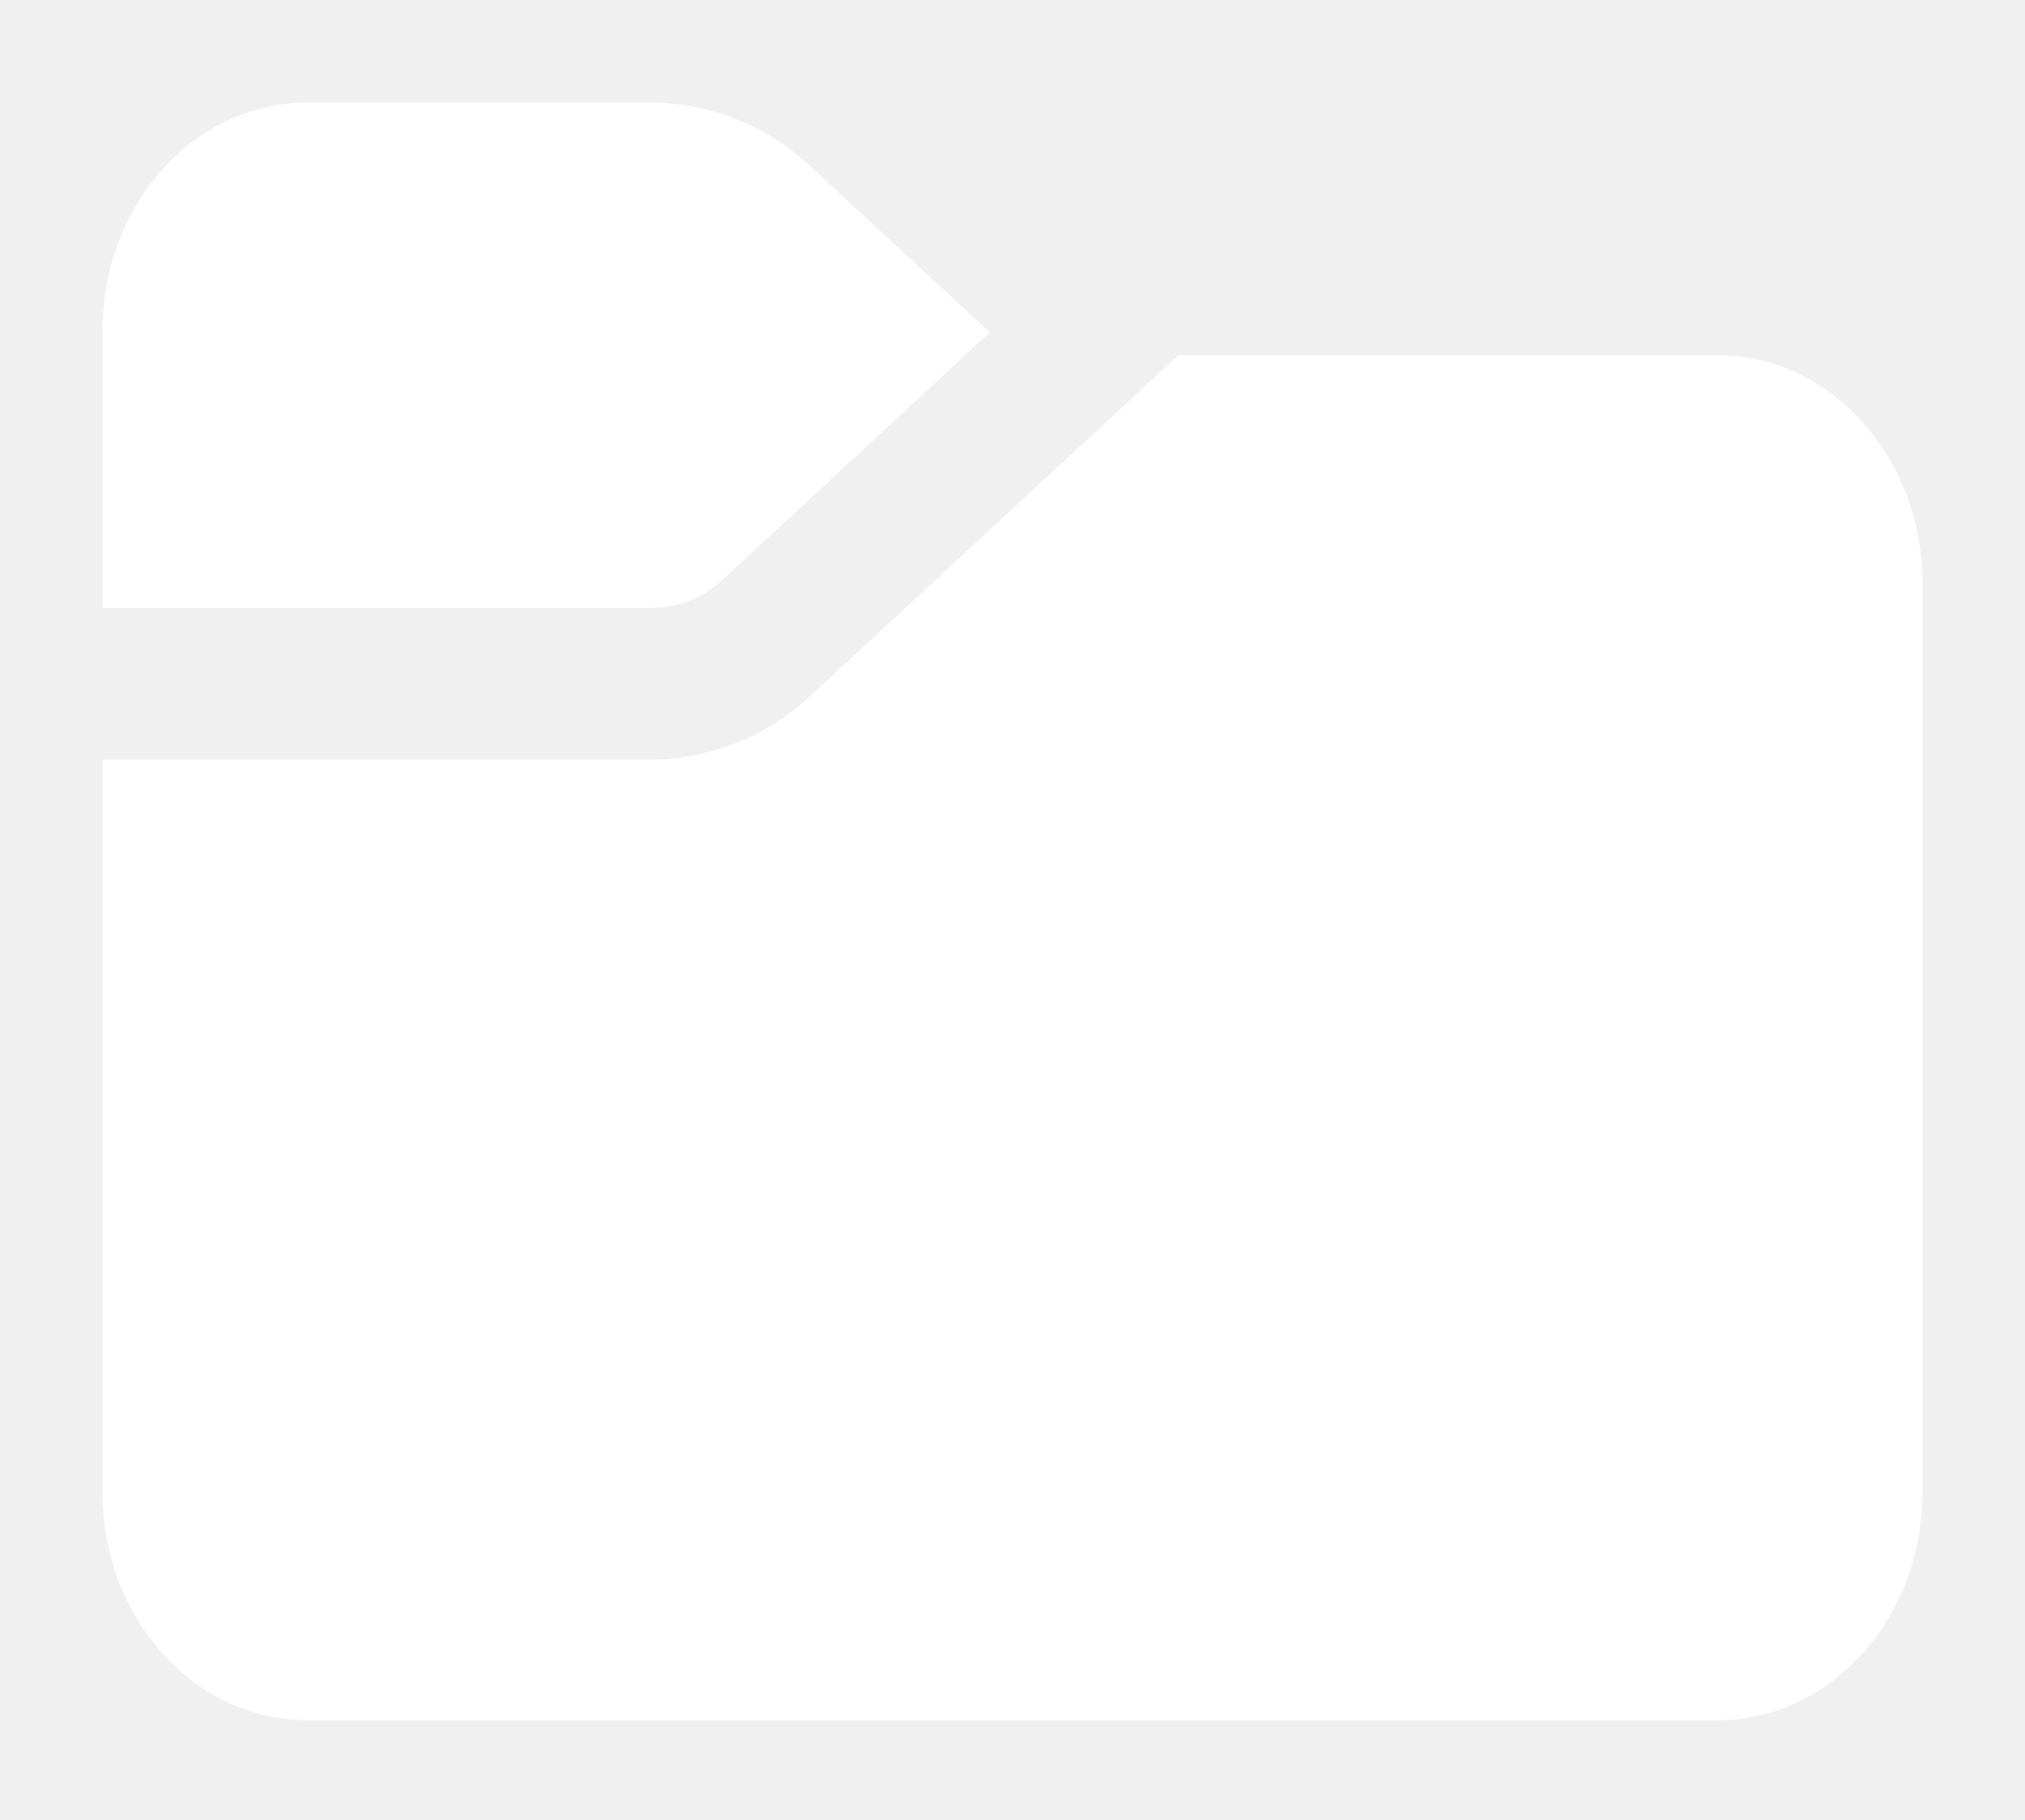
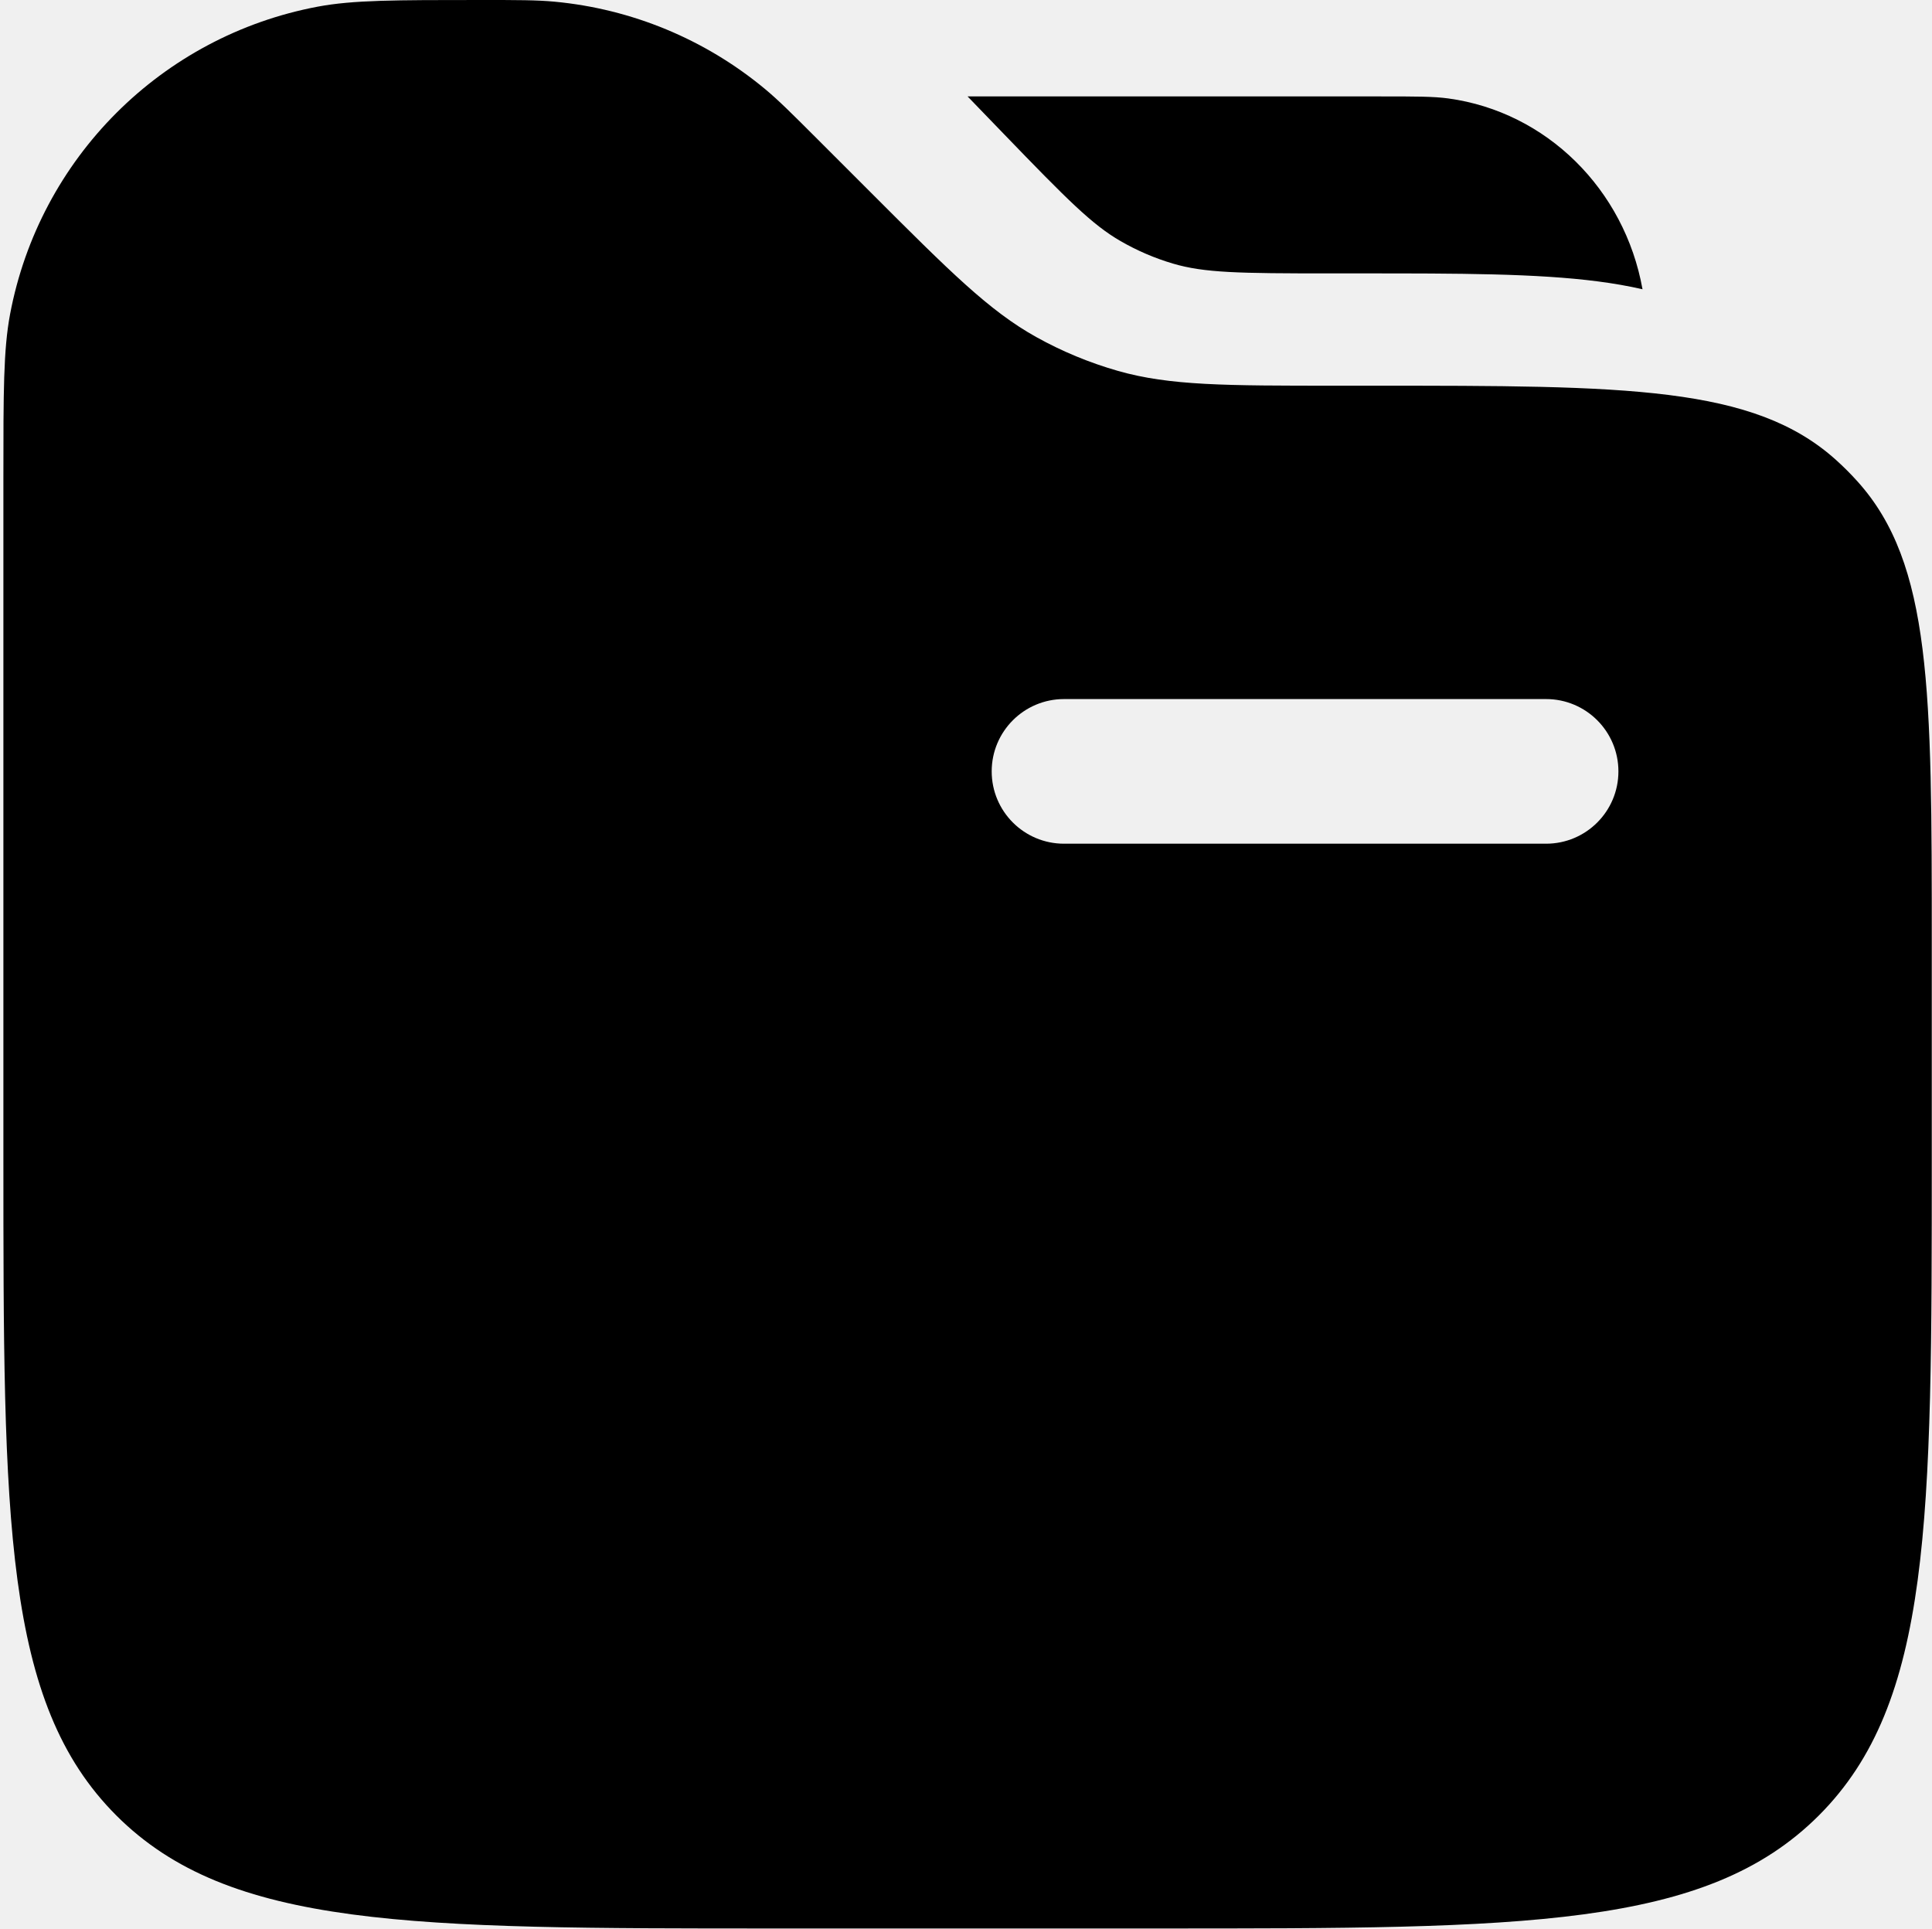
- <svg xmlns="http://www.w3.org/2000/svg" width="79" height="71" viewBox="0 0 79 71" fill="none">
-   <path d="M11.988 4C7.584 4 4 7.982 4 12.875V23.722H25.394C26.451 23.714 27.466 23.305 28.234 22.578L38.612 12.967L31.641 6.511C29.95 4.915 27.719 4.018 25.394 4H11.988ZM45.969 13.861L31.641 27.123C29.951 28.721 27.719 29.619 25.394 29.639H4V58.236C4 63.129 7.584 67.111 11.988 67.111H67.013C71.416 67.111 75 63.129 75 58.236V22.736C75 17.845 71.416 13.861 67.013 13.861H45.969Z" fill="white" />
+ <svg xmlns="http://www.w3.org/2000/svg" width="534" height="533" viewBox="0 0 534 533" fill="none">
+   <path fill-rule="evenodd" clip-rule="evenodd" d="M0.938 131.911C0.938 108.391 0.938 96.632 2.786 86.836C10.922 43.714 44.652 9.984 87.774 1.848C97.569 0 109.329 0 132.848 0C143.153 0 148.306 0 153.257 0.463C174.606 2.46 194.857 10.848 211.364 24.532C215.191 27.704 218.833 31.347 226.114 38.628L226.122 38.636L240.787 53.3C262.529 75.04 273.399 85.911 286.415 93.153C293.565 97.132 301.152 100.273 309.022 102.517C323.347 106.6 338.718 106.6 369.464 106.6H379.423C449.577 106.6 484.651 106.6 507.453 127.106C509.55 128.992 511.546 130.988 513.43 133.086C533.938 155.885 533.938 190.962 533.938 261.114V319.8C533.938 420.302 533.938 470.556 502.714 501.777C471.494 533 421.24 533 320.737 533H214.137C113.634 533 63.382 533 32.16 501.777C0.938 470.556 0.938 420.302 0.938 319.8V131.911ZM274.101 213.2C274.101 202.161 283.05 193.212 294.088 193.212H427.338C438.377 193.212 447.326 202.161 447.326 213.2C447.326 224.238 438.377 233.187 427.338 233.187H294.088C283.05 233.187 274.101 224.238 274.101 213.2ZM381.593 26.65C391.339 26.65 396.213 26.65 400.304 27.208C427.452 30.91 449.041 52.317 453.987 79.95C450.046 79.039 445.95 78.335 441.699 77.781C424.659 75.562 403.123 75.562 376.409 75.563H367.498C342.399 75.563 332.887 75.418 324.213 72.856C319.178 71.37 314.326 69.287 309.75 66.65C301.867 62.108 295.044 55.245 277.295 36.86L267.438 26.65H381.593Z" fill="black" />
</svg>
